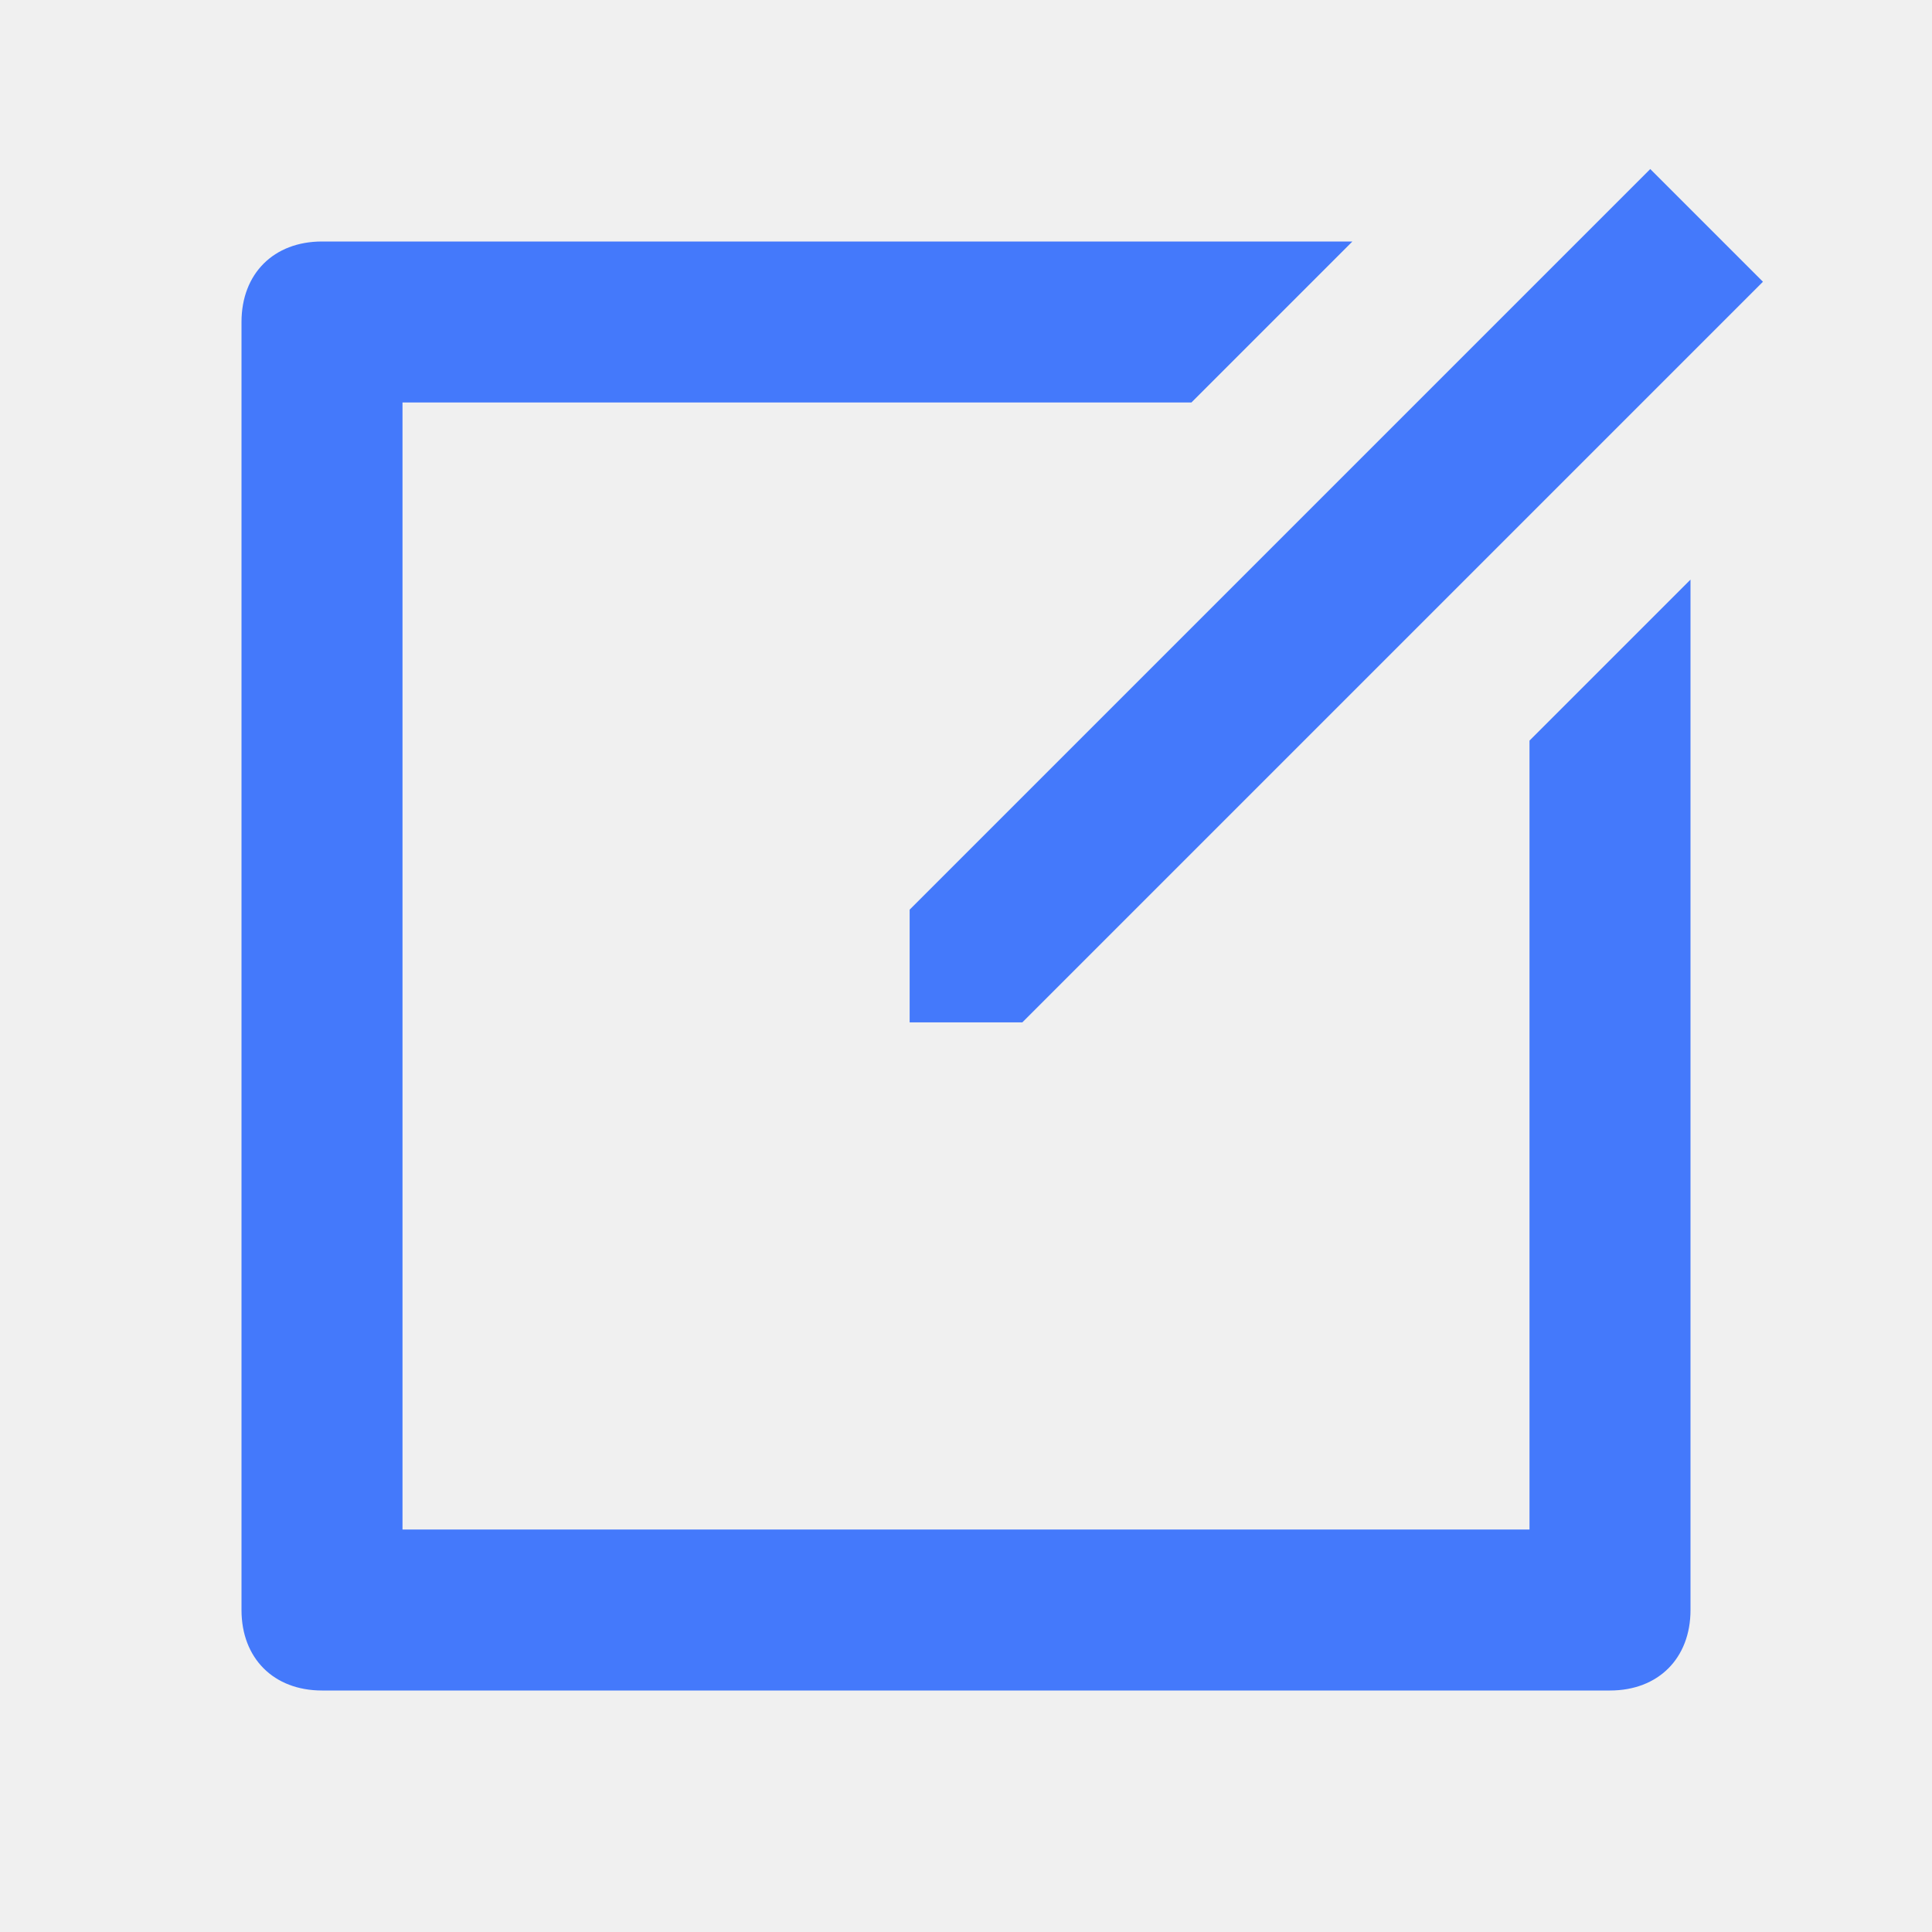
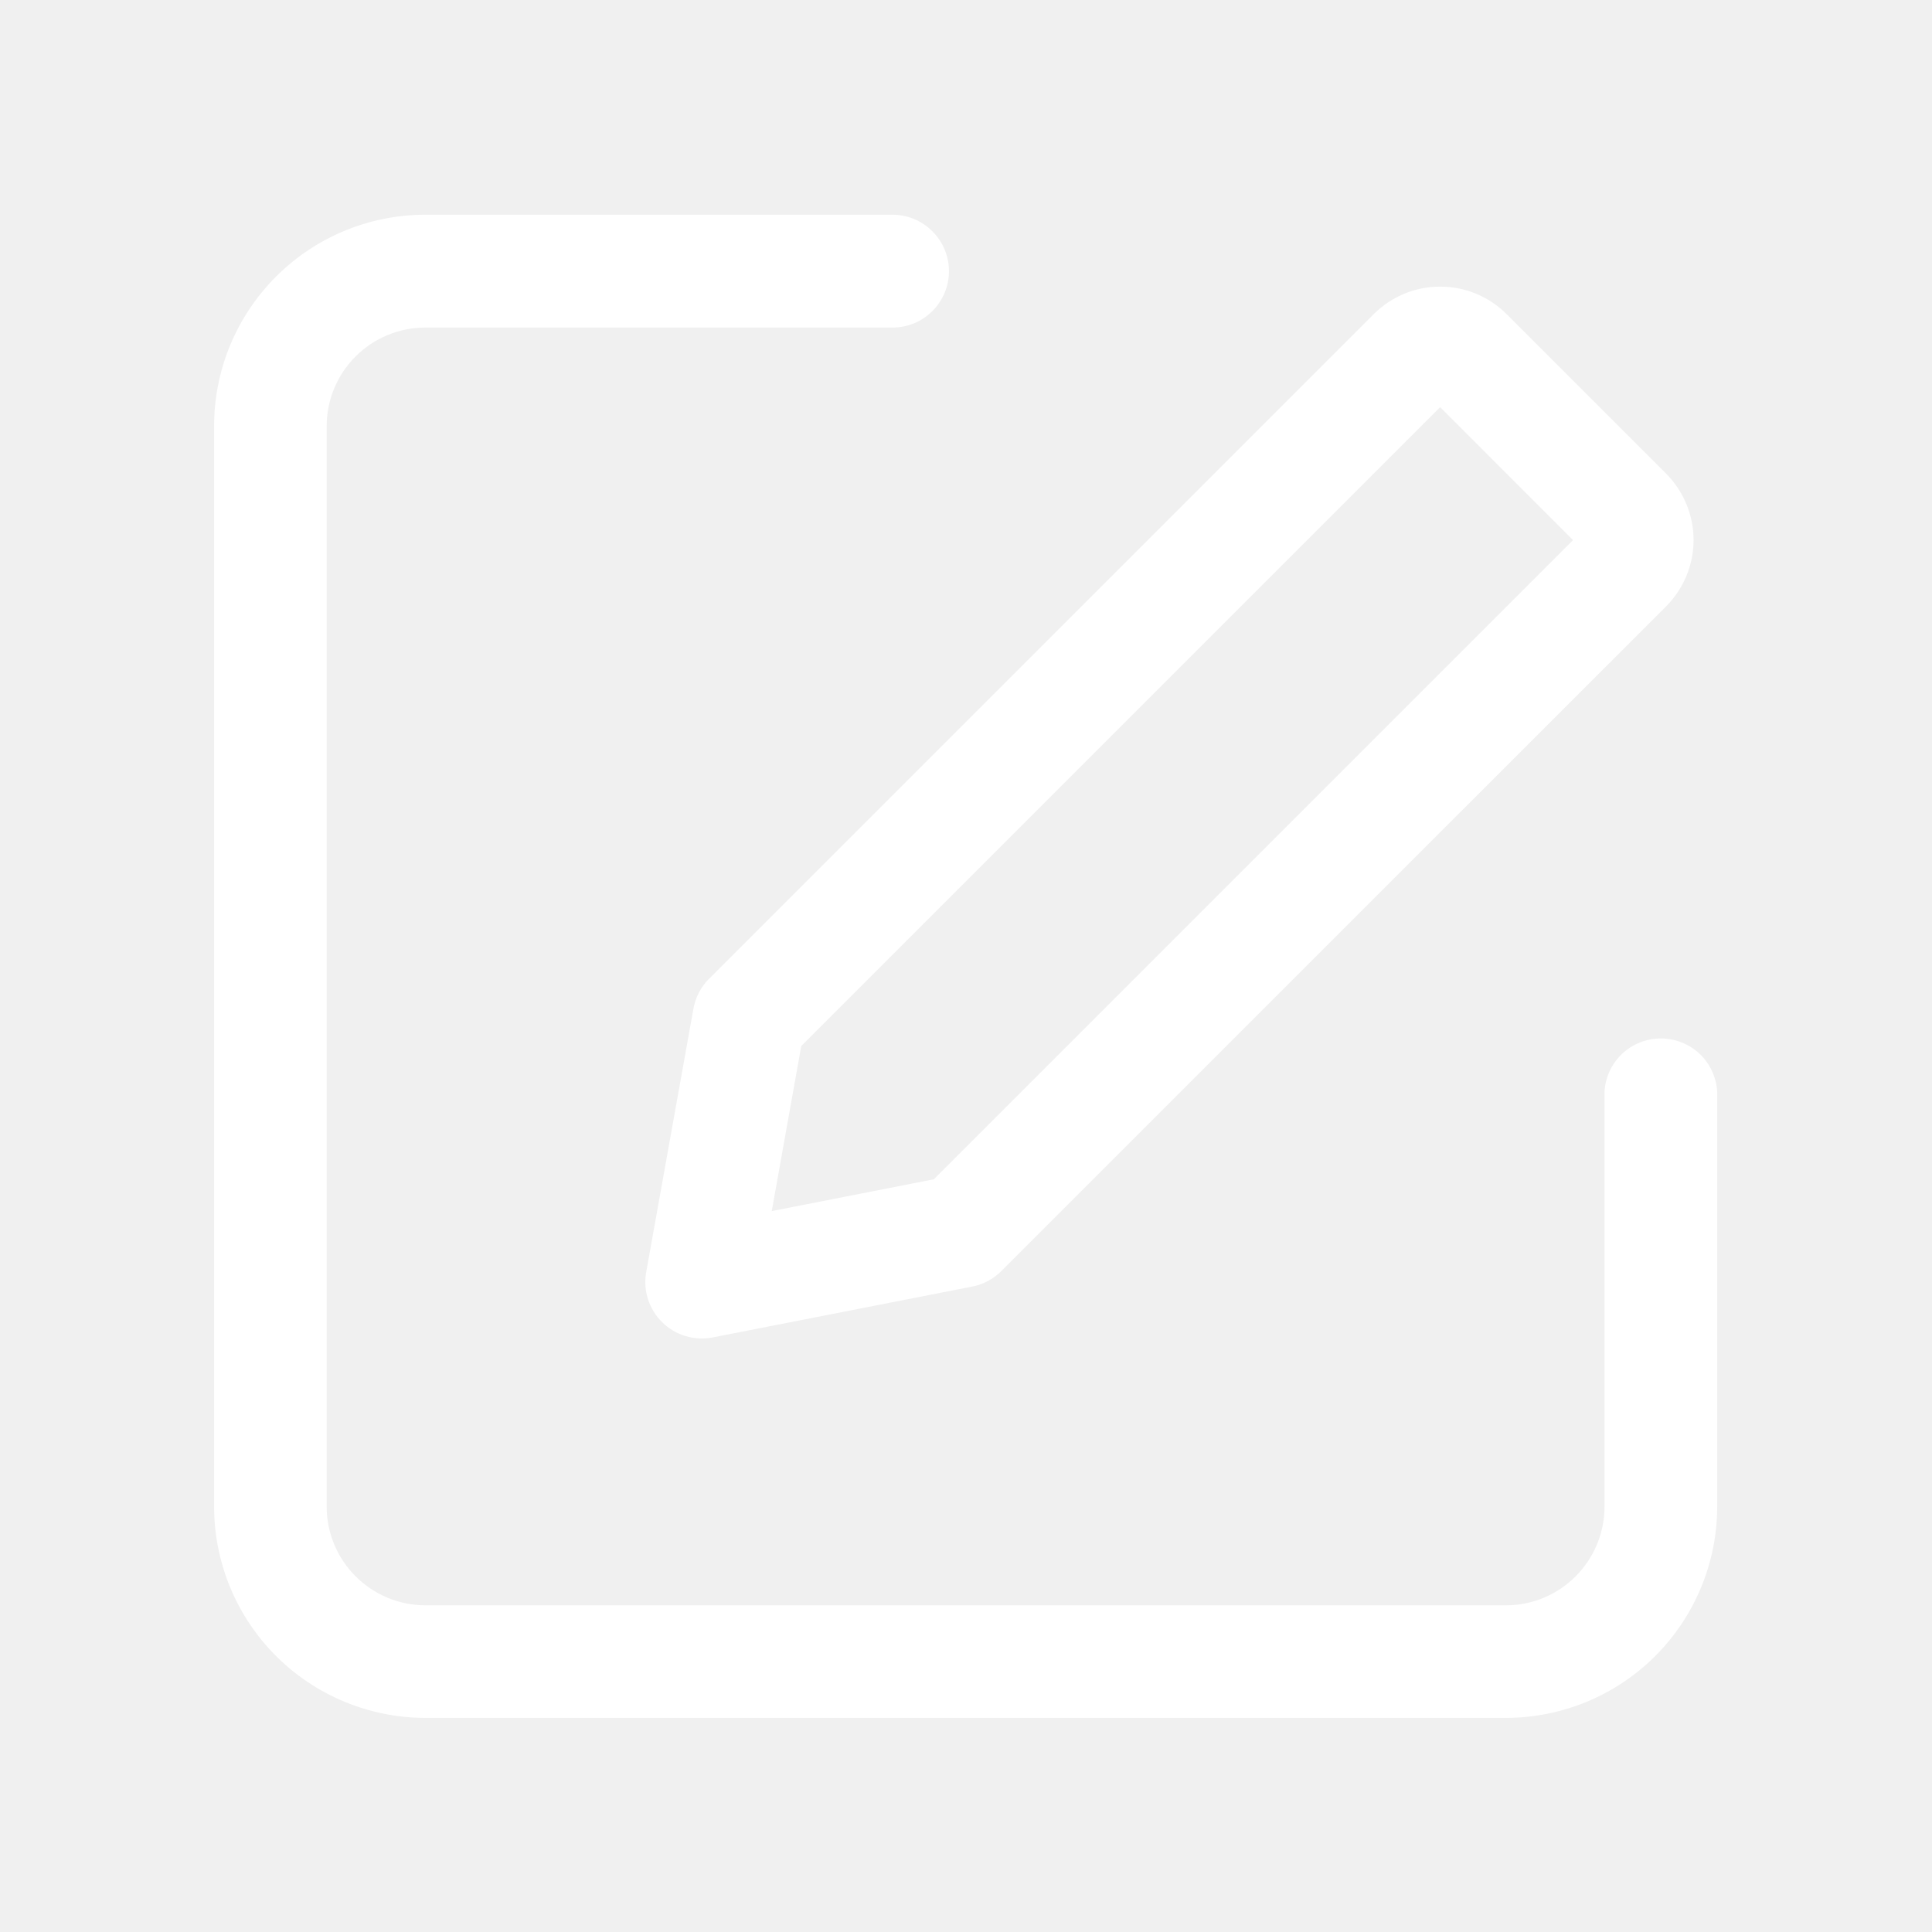
- <svg xmlns="http://www.w3.org/2000/svg" version="1.1" id="图层_1" x="0px" y="0px" width="24px" height="24px" viewBox="0 0 24 24" enable-background="new 0 0 24 24" xml:space="preserve">
-   <path fill="#4479fb" d="M16.8,3l-2,2H5v14h14V9.2l2-2V20c0,0.6-0.4,1-1,1H4c-0.6,0-1-0.4-1-1V4c0-0.6,0.4-1,1-1H16.8z M20.5,2.1  l1.4,1.4l-9.2,9.2l-1.4,0l0-1.4L20.5,2.1z" />
+ <svg xmlns="http://www.w3.org/2000/svg" width="22" height="22" viewBox="0 0 22 22" fill="none">
+   <path d="M18.271 12.431C18.28 12.267 18.352 12.113 18.471 12C18.591 11.888 18.748 11.825 18.912 11.825C19.076 11.825 19.234 11.888 19.354 12C19.473 12.113 19.544 12.267 19.554 12.431V17.155C19.554 17.794 19.3 18.405 18.849 18.857C18.398 19.308 17.786 19.561 17.148 19.562H4.843C4.205 19.561 3.593 19.307 3.142 18.856C2.691 18.405 2.438 17.793 2.438 17.155V4.851C2.438 4.213 2.691 3.602 3.142 3.151C3.592 2.7 4.203 2.446 4.841 2.445H10.163C10.334 2.445 10.497 2.513 10.617 2.634C10.738 2.754 10.806 2.917 10.806 3.088C10.806 3.258 10.738 3.422 10.617 3.542C10.497 3.663 10.334 3.73 10.163 3.73H4.841C4.543 3.731 4.258 3.849 4.048 4.06C3.838 4.27 3.72 4.555 3.72 4.853V17.156C3.72 17.776 4.224 18.279 4.844 18.28H17.148C17.768 18.28 18.27 17.776 18.271 17.156V12.431ZM9.124 11.911L8.788 13.791L10.633 13.429L17.912 6.15L16.399 4.636L9.124 11.911ZM8.075 11.145L15.643 3.577C15.742 3.478 15.86 3.399 15.99 3.345C16.12 3.291 16.259 3.264 16.399 3.264C16.54 3.264 16.679 3.291 16.809 3.345C16.939 3.399 17.057 3.478 17.156 3.577L18.971 5.392C19.071 5.492 19.149 5.61 19.203 5.74C19.257 5.869 19.285 6.009 19.285 6.149C19.285 6.29 19.257 6.429 19.203 6.559C19.149 6.688 19.071 6.806 18.971 6.906L11.402 14.474C11.312 14.564 11.197 14.626 11.072 14.65L8.113 15.23C8.011 15.25 7.905 15.244 7.806 15.214C7.706 15.184 7.615 15.13 7.541 15.057C7.466 14.984 7.411 14.894 7.379 14.795C7.347 14.696 7.34 14.59 7.358 14.488L7.896 11.487C7.919 11.358 7.981 11.238 8.074 11.145H8.075Z" fill="white" />
</svg>
